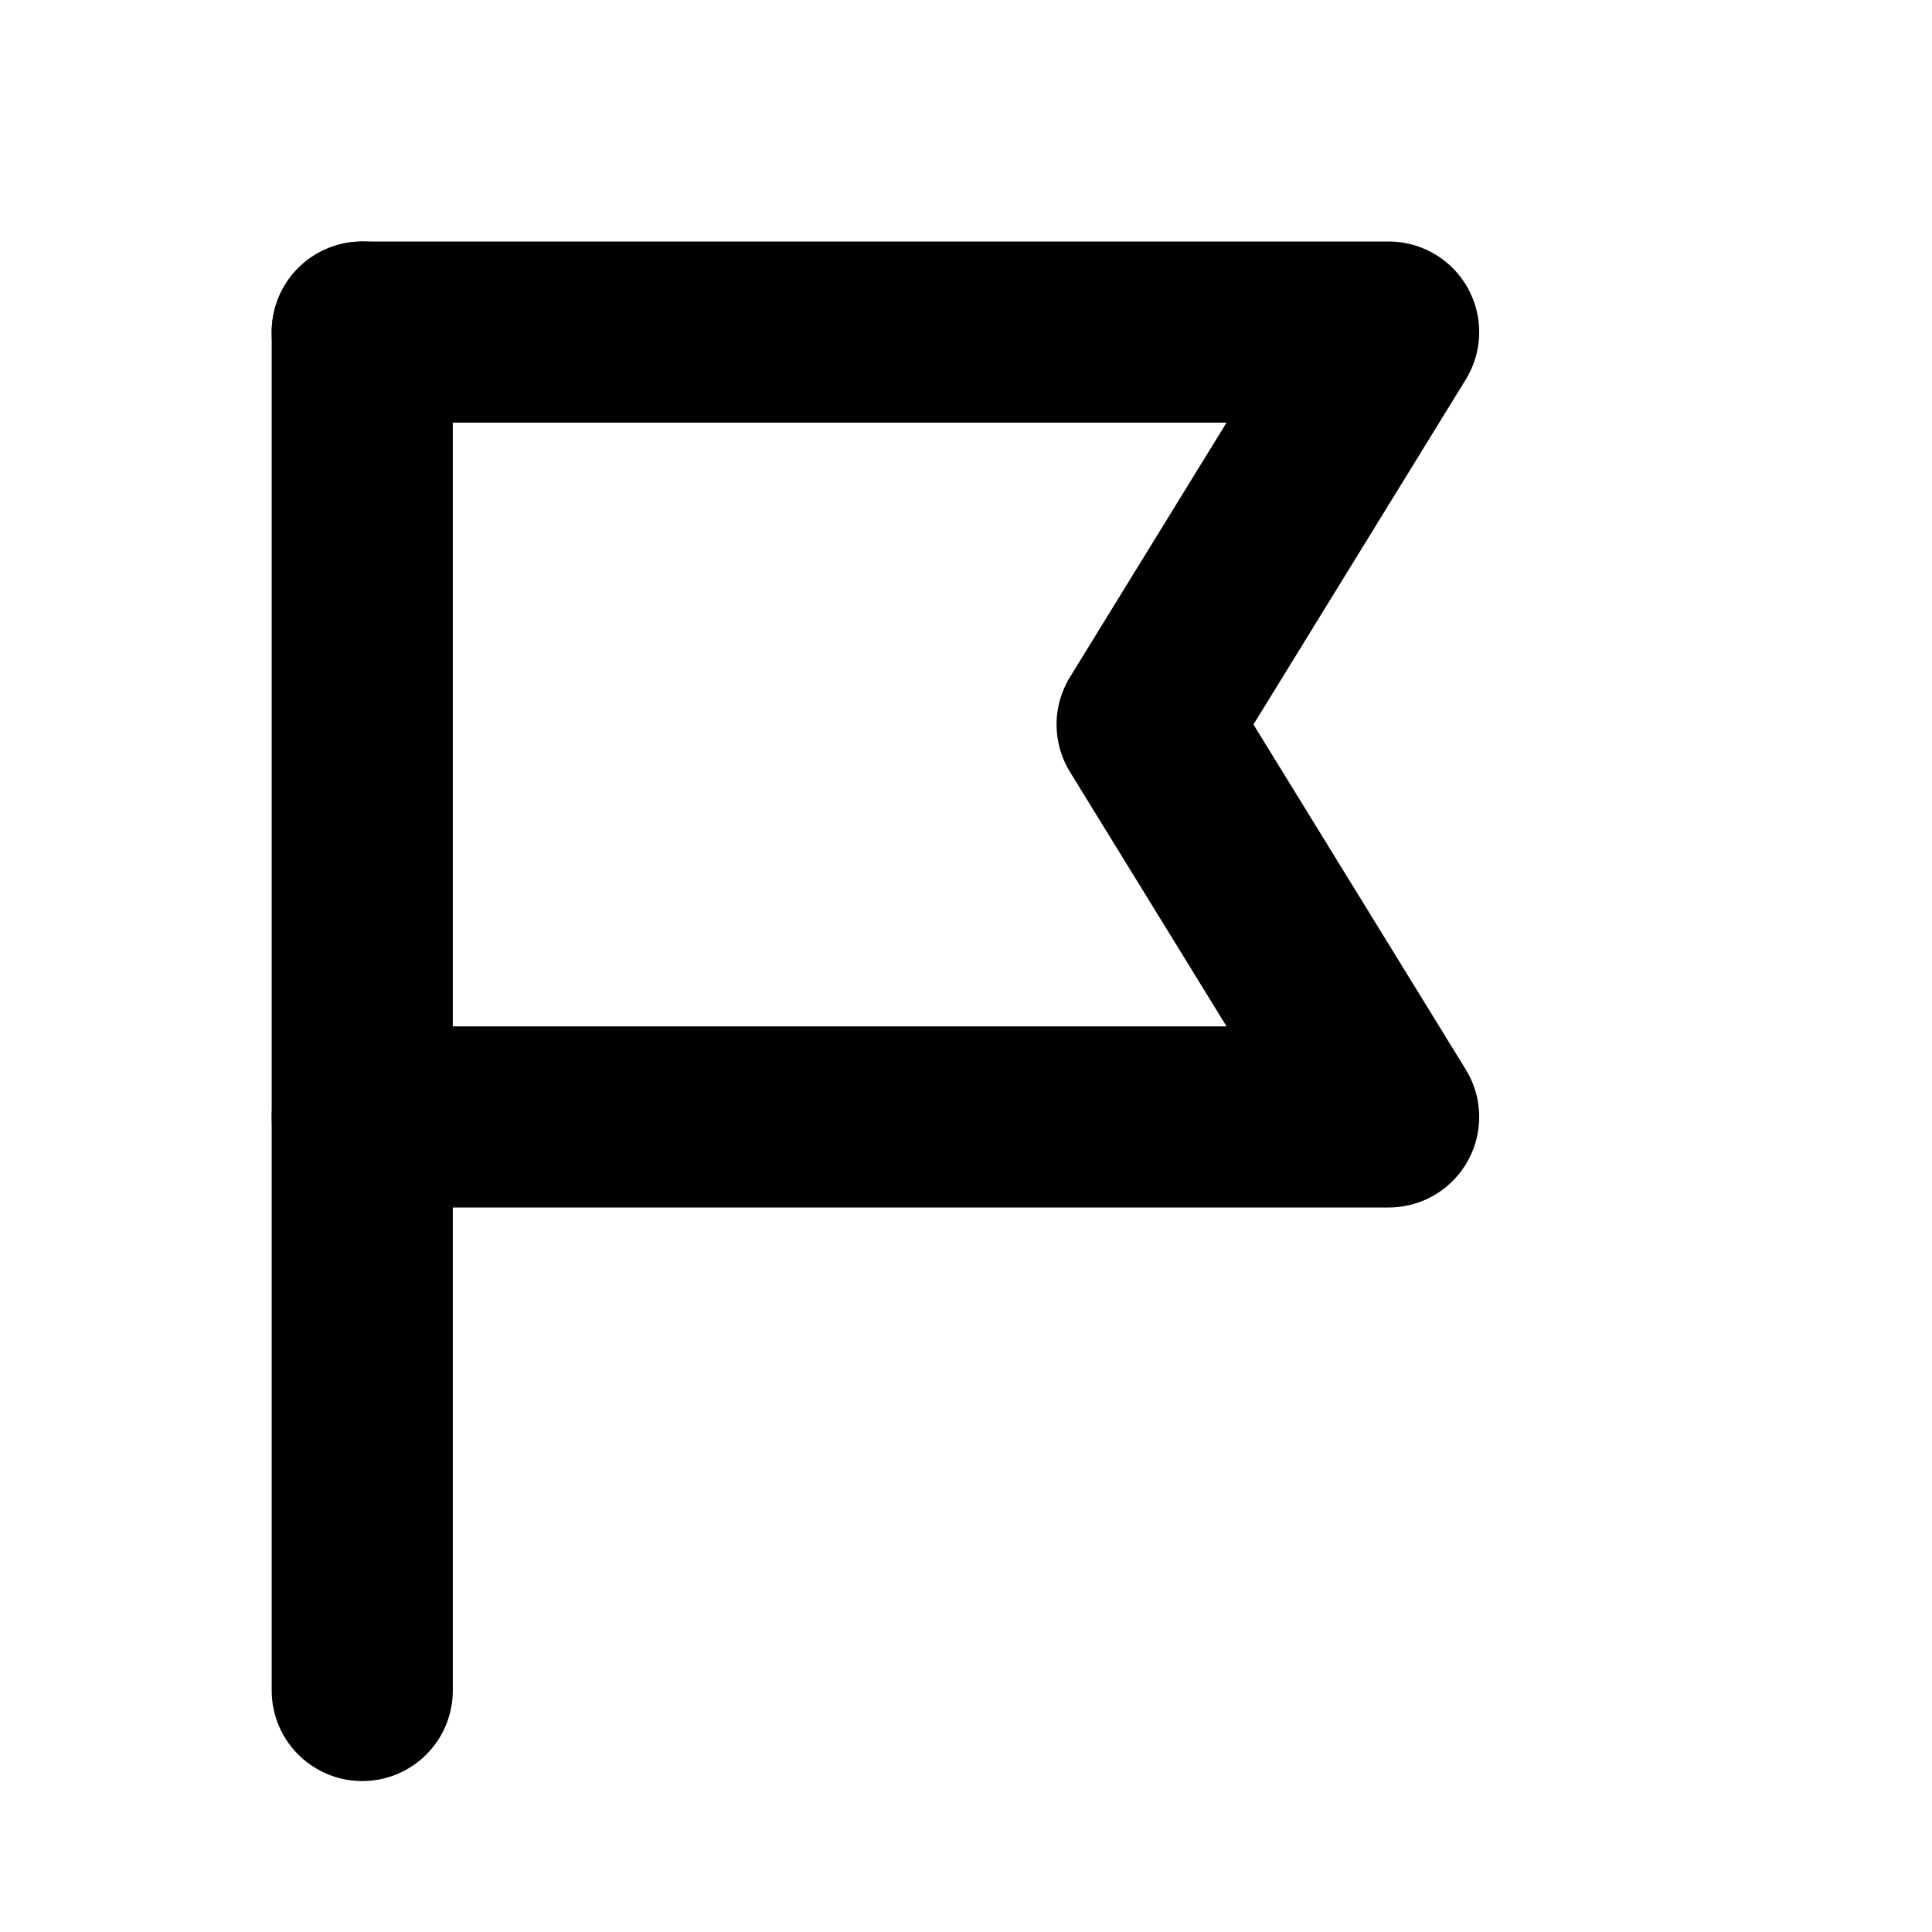
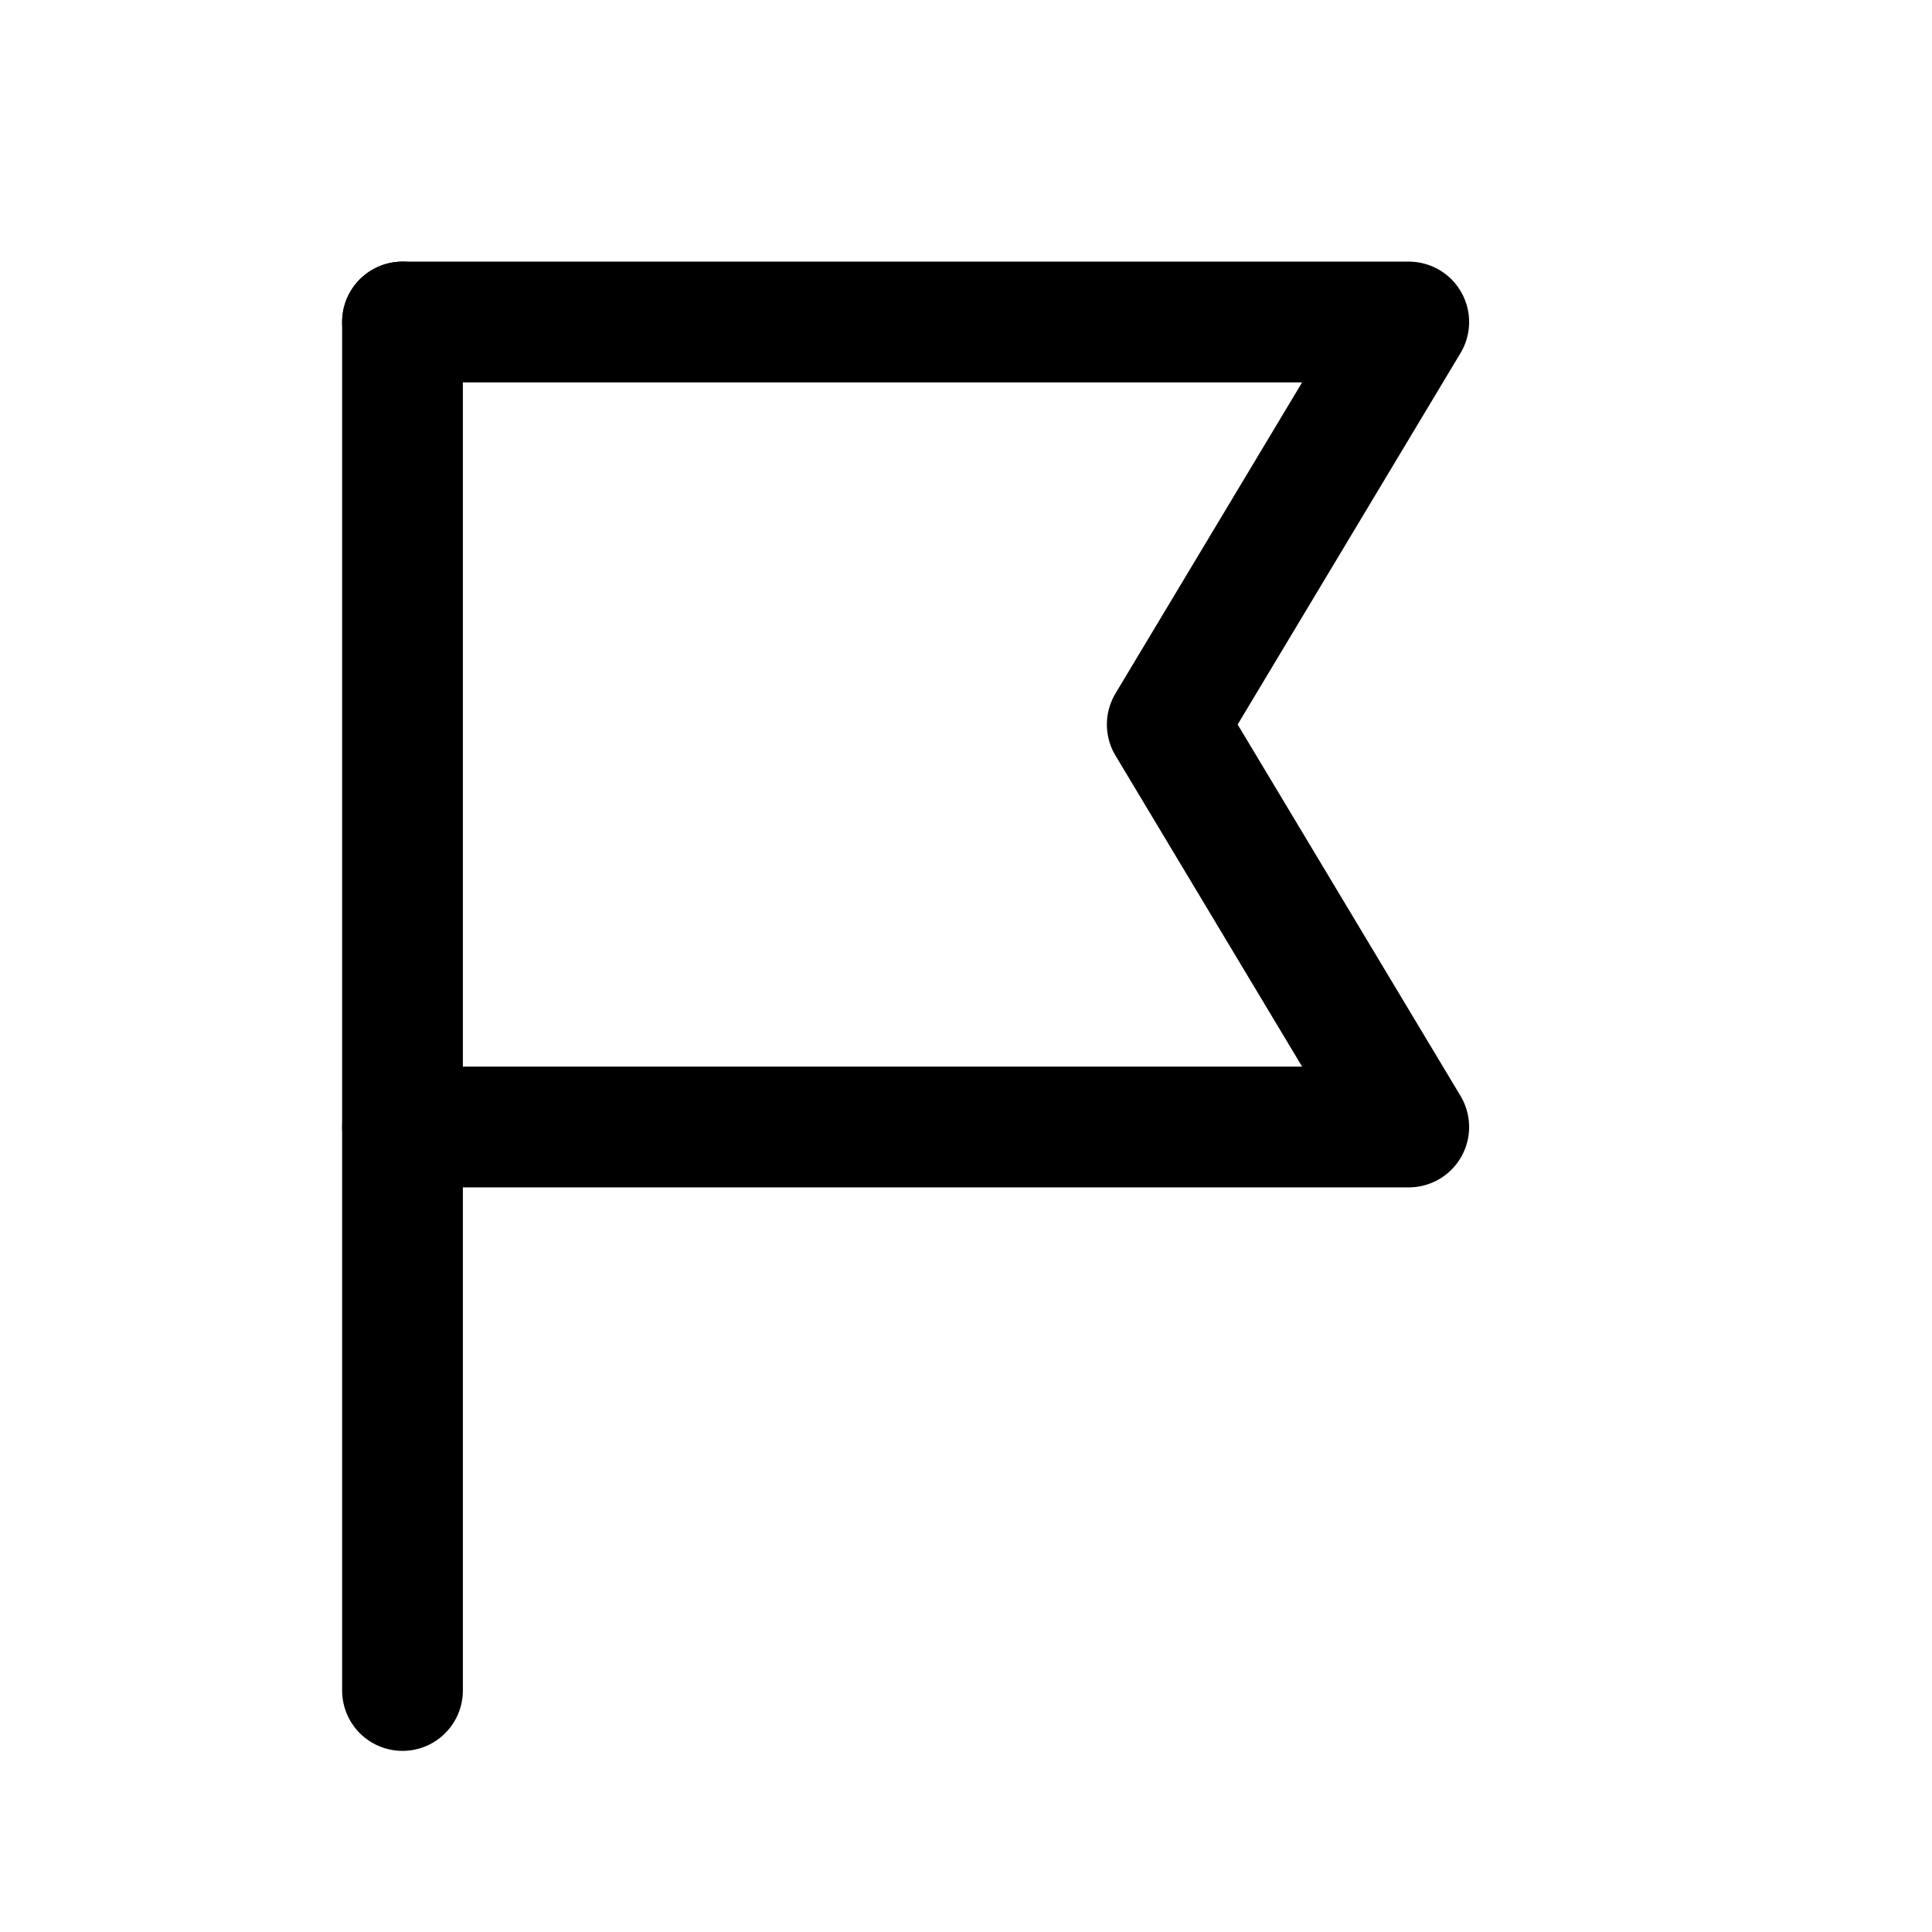
- <svg xmlns="http://www.w3.org/2000/svg" viewBox="0 0 16 16" fill="none" stroke="currentColor" stroke-width="1.5" stroke-linecap="round" stroke-linejoin="round">
-   <path d="M3 14V2.75" />
-   <path d="M3 2.75h8.5l-2 3.25 2 3.25H3" />
+ <svg xmlns="http://www.w3.org/2000/svg" viewBox="0 0 24 24" fill="none" stroke="currentColor" stroke-width="1.5" stroke-linecap="round" stroke-linejoin="round">
+   <path d="M5 21V4" />
+   <path d="M5 4h12.5l-3 5 3 5H5" />
</svg>
